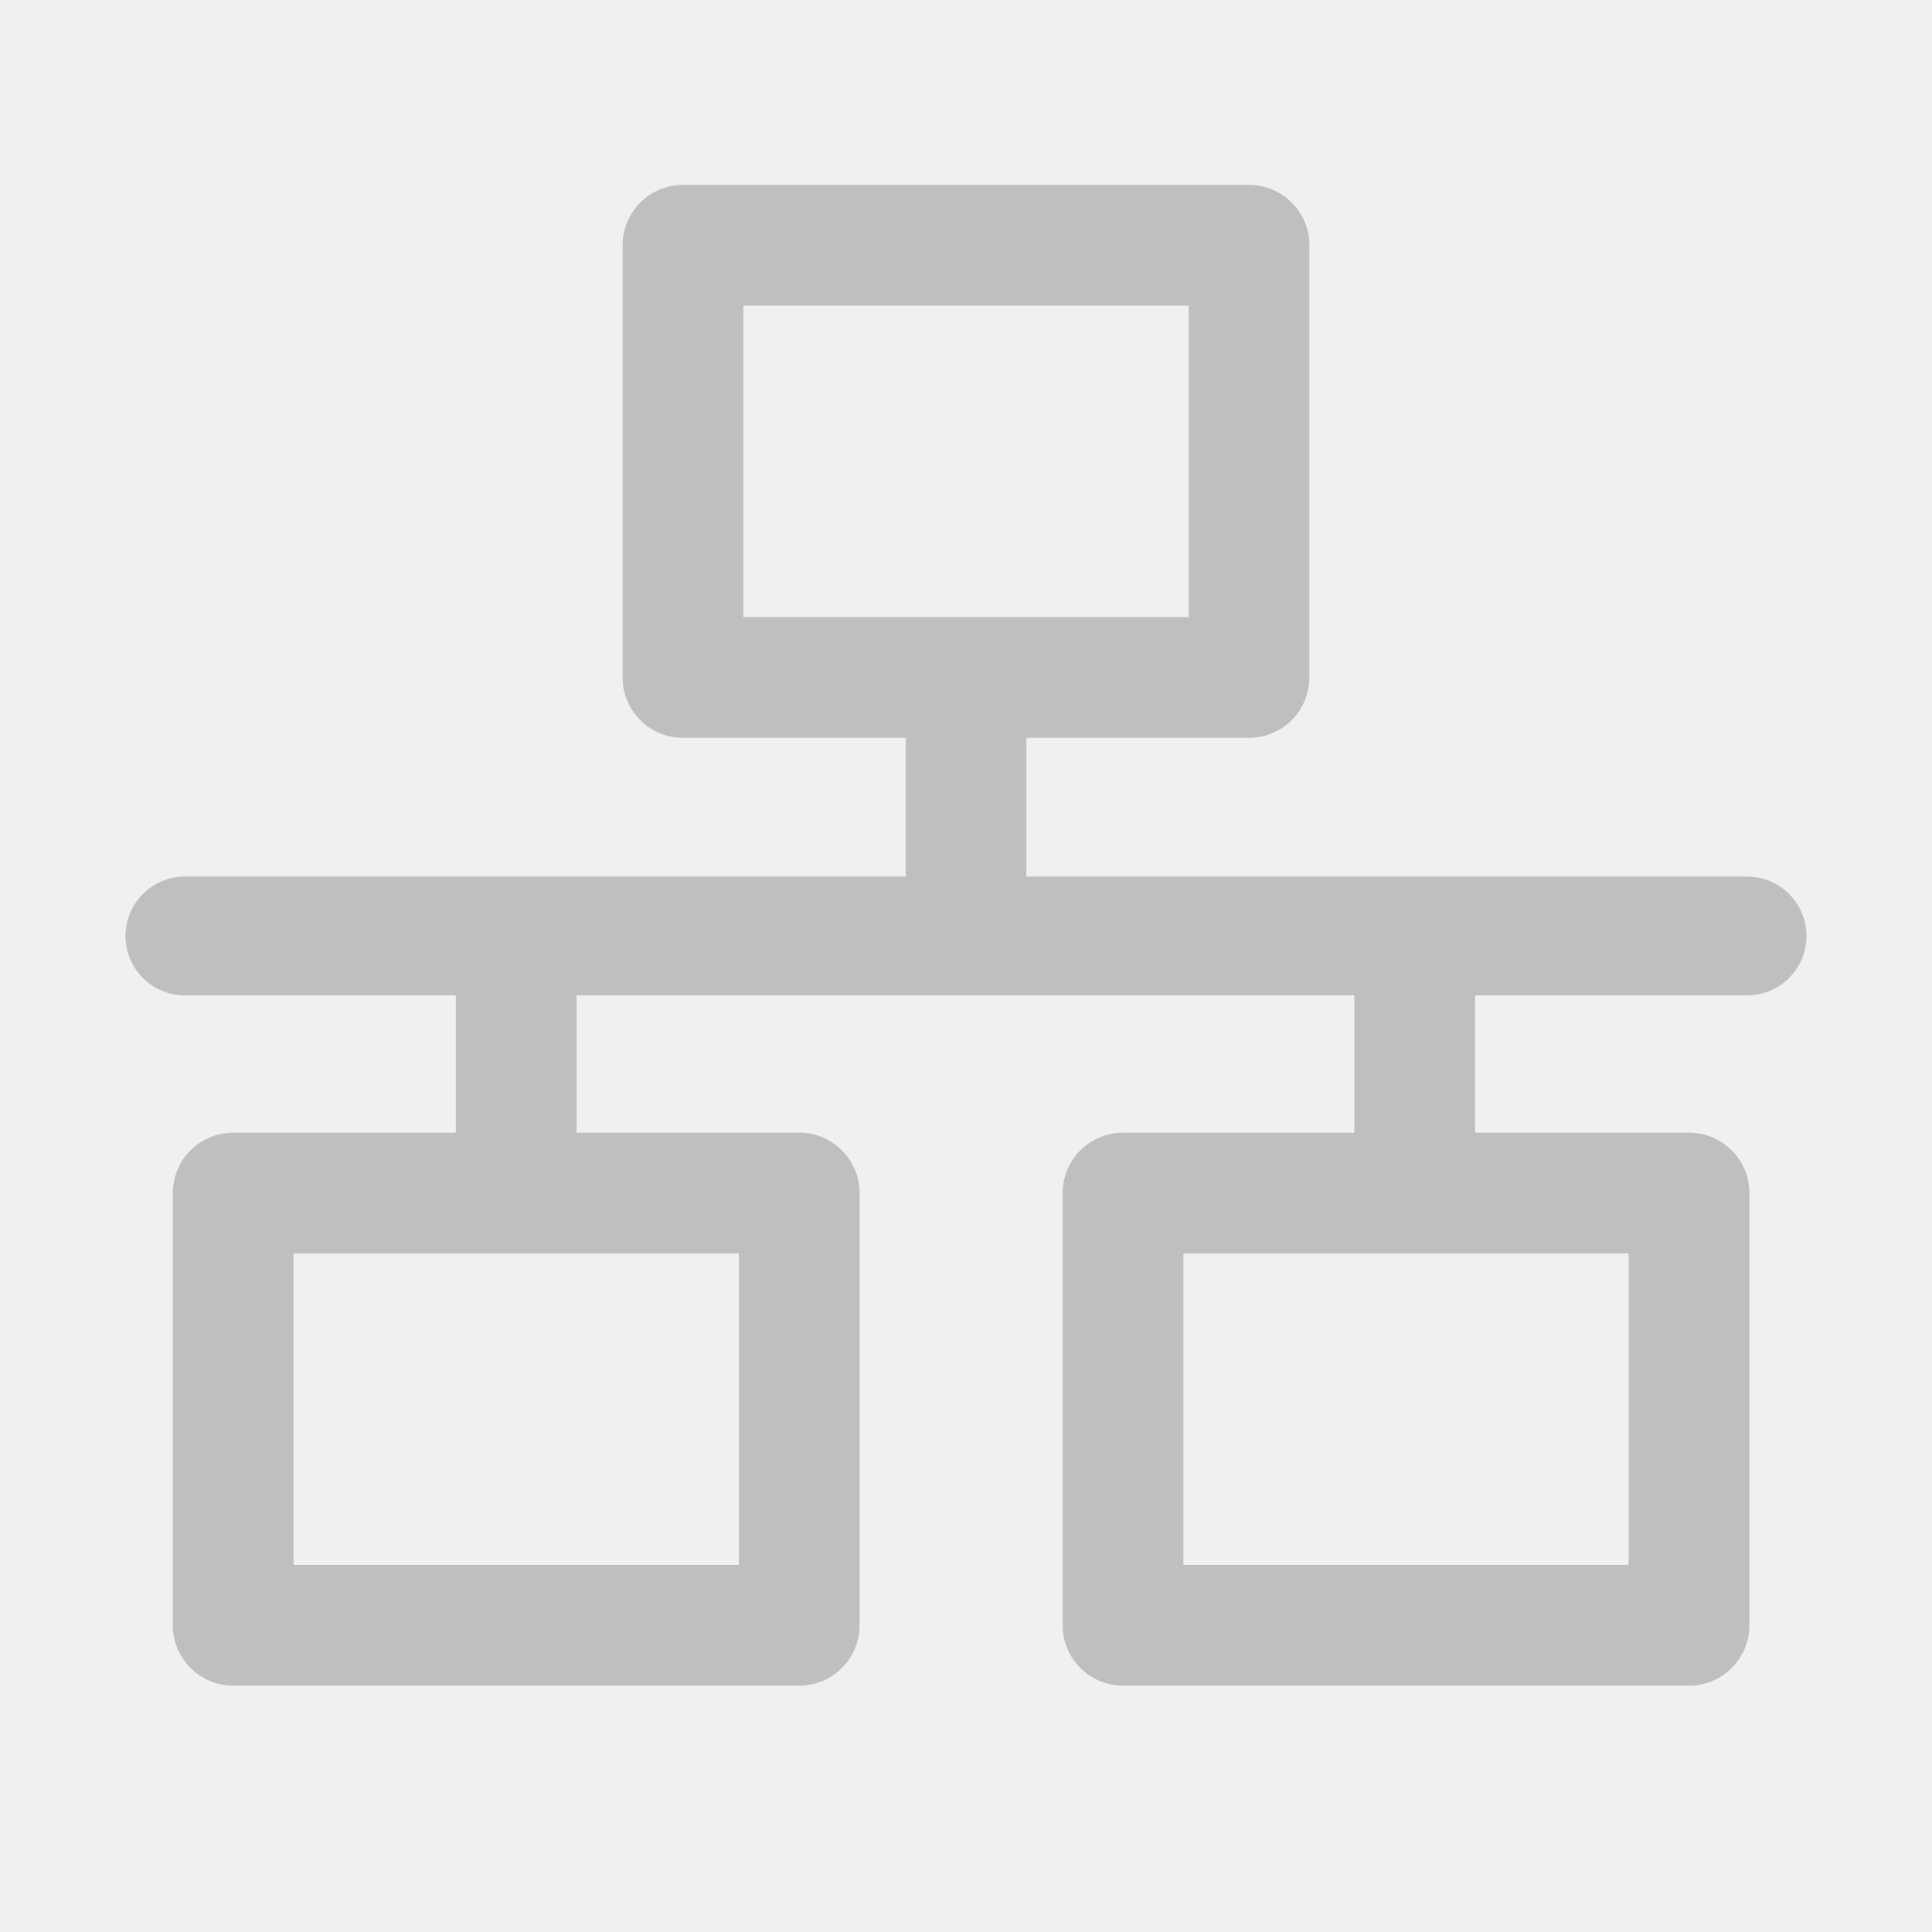
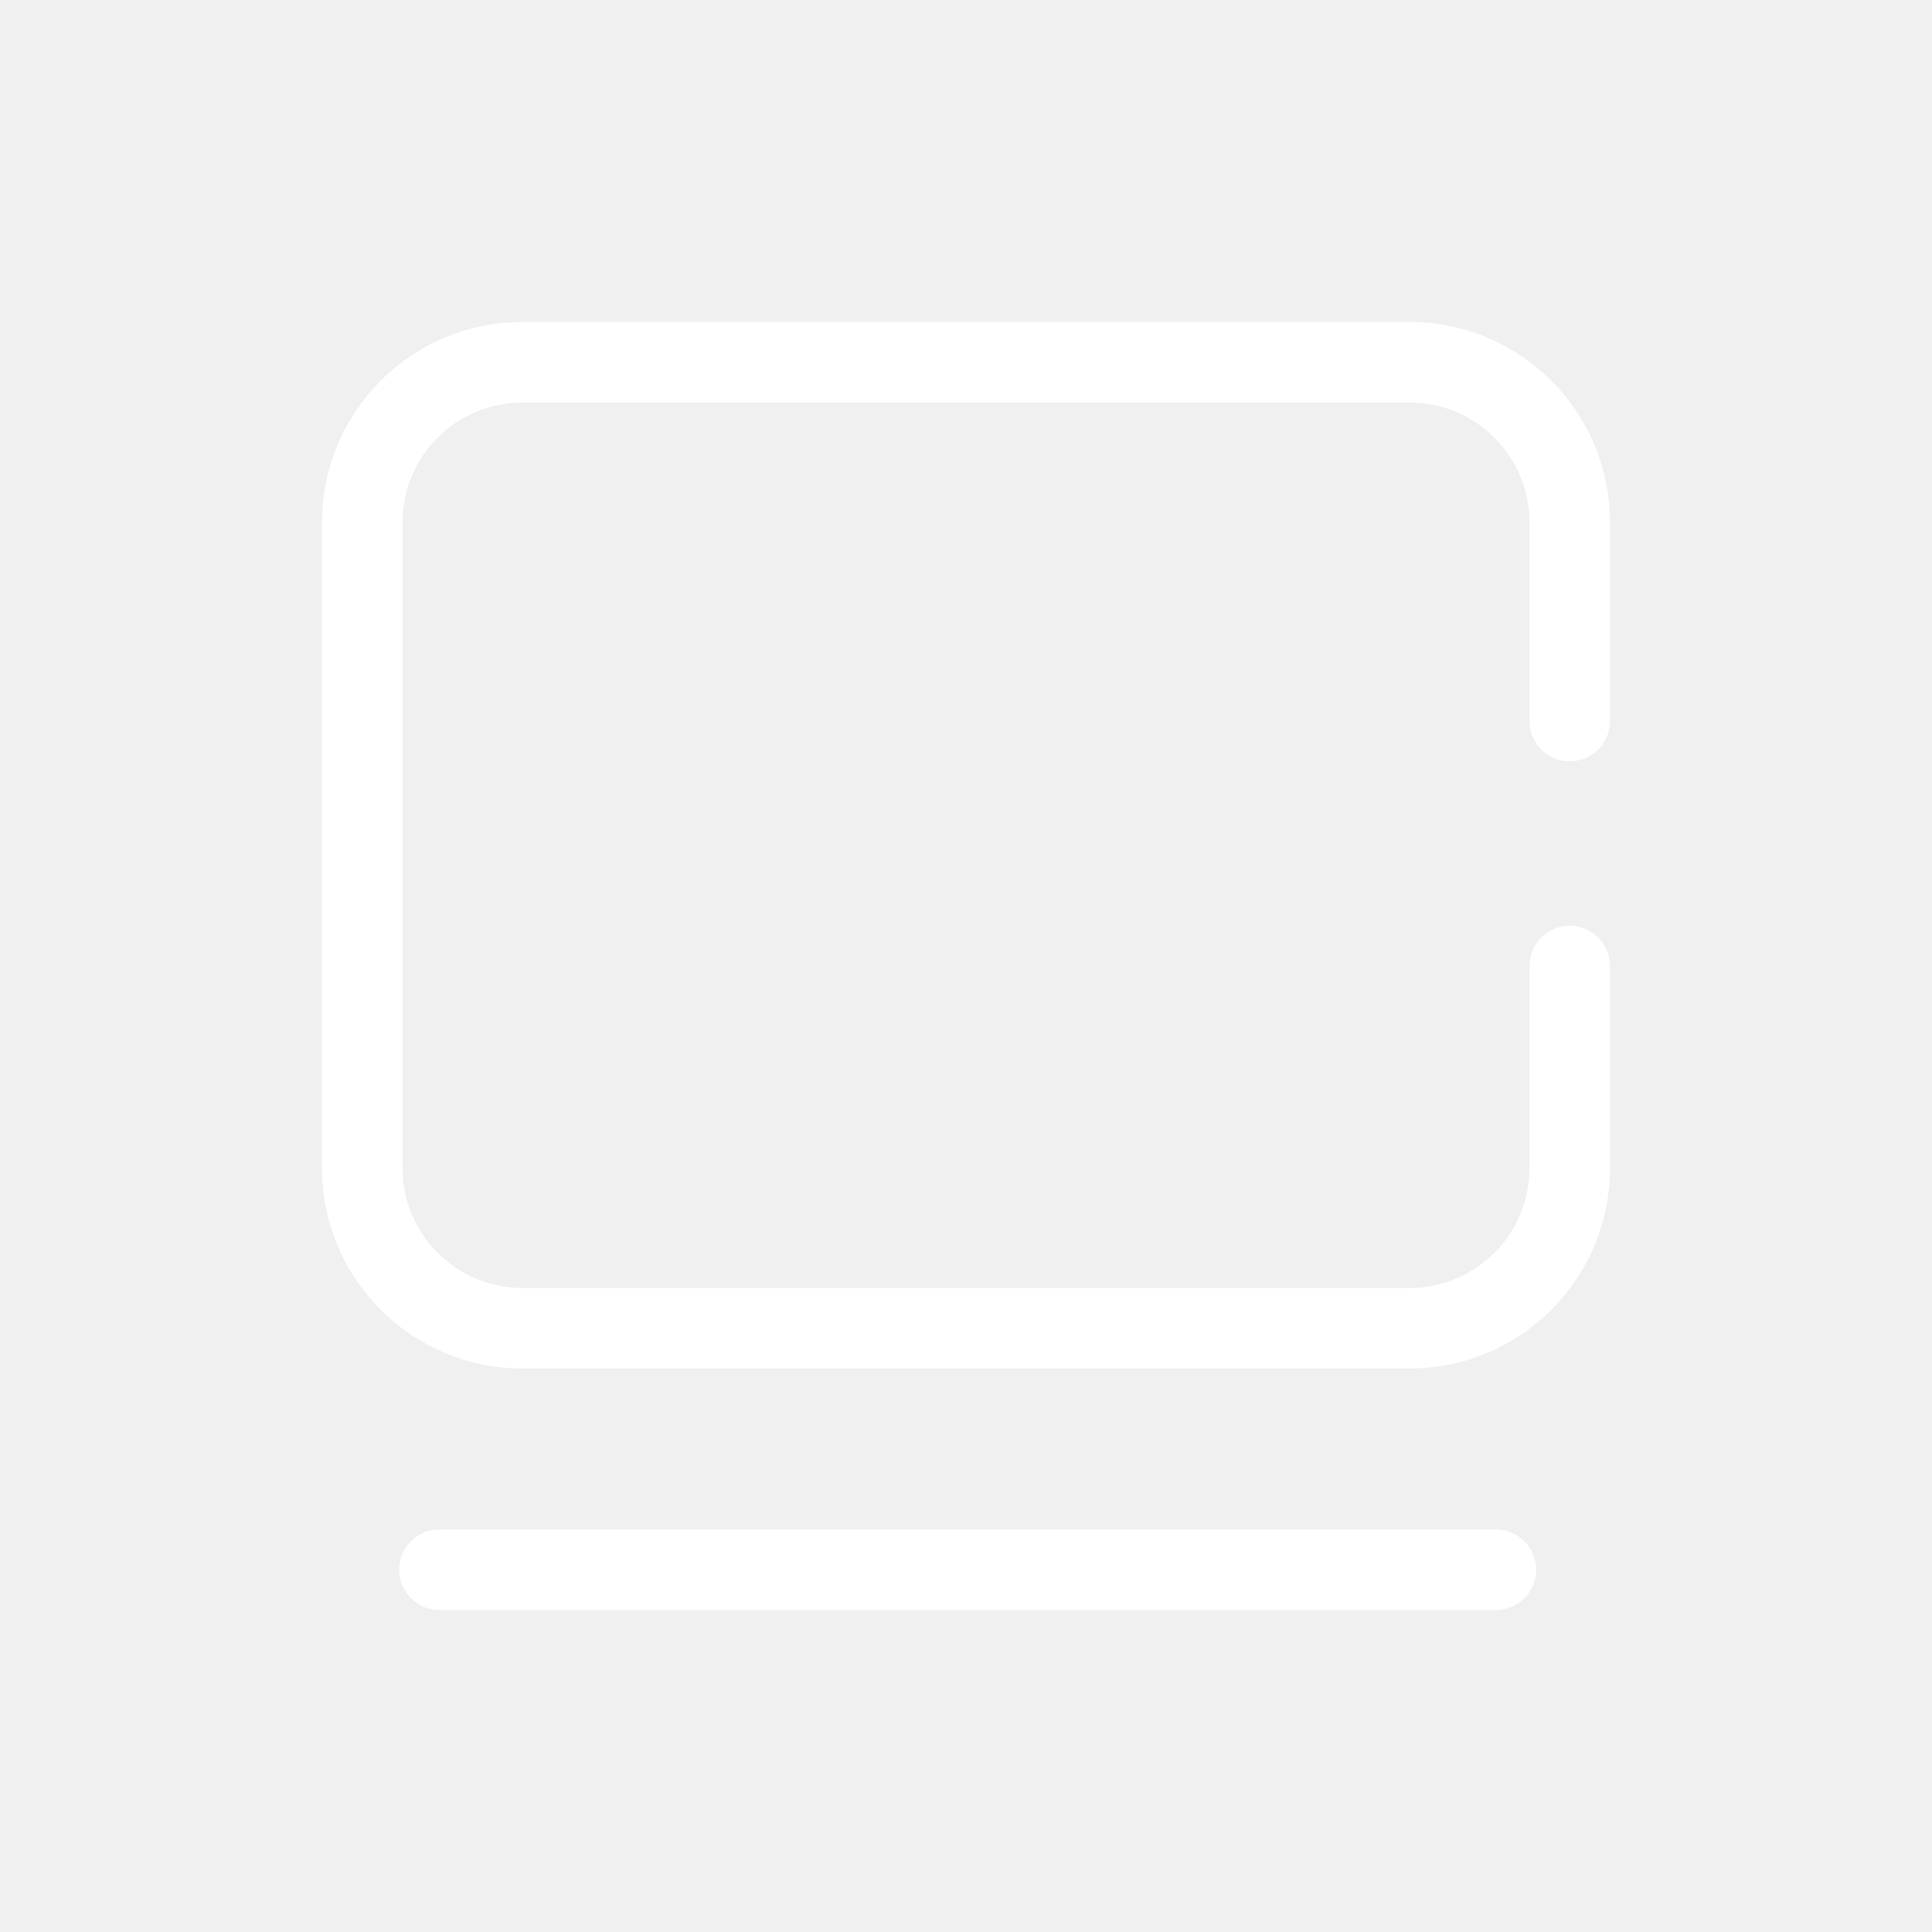
- <svg xmlns="http://www.w3.org/2000/svg" t="1562600824461" class="icon" viewBox="0 0 1024 1024" version="1.1" p-id="3188" width="200" height="200">
-   <defs>
-     <style type="text/css" />
-   </defs>
-   <path d="M926 527.563c17.384 0 31.476-14.092 31.476-31.476S943.384 464.612 926 464.612H544v-73.543h118c17.673 0 32-14.327 32-32V129.99c0-17.673-14.327-32-32-32H362c-17.673 0-32 14.327-32 32v229.078c0 17.673 14.327 32 32 32h118v73.543H98c-17.384 0-31.476 14.092-31.476 31.476S80.616 527.563 98 527.563h143.604v72.783h-118c-17.673 0-32 14.327-32 32v229.078c0 17.673 14.327 32 32 32h300c17.673 0 32-14.327 32-32V632.347c0-17.673-14.327-32-32-32h-118v-72.783h412.228v72.783h-122.61c-17.673 0-32 14.327-32 32v229.078c0 17.673 14.327 32 32 32h300c17.673 0 32-14.327 32-32V632.347c0-17.673-14.327-32-32-32h-113.39v-72.783H926zM394 161.99h236v165.078H394V161.99z m-2.396 667.435h-236V664.347h236v165.078z m471.618 0h-236V664.347h236v165.078z" fill="#bfbfbf" p-id="3189" />
+ <svg xmlns="http://www.w3.org/2000/svg" t="1571062731002" class="icon" viewBox="0 0 1024 1024" version="1.1" p-id="3669" width="128" height="128">
+   <path d="M832 403.499a21.333 21.333 0 0 0 21.333-21.333V276.736A106.24 106.24 0 0 0 747.136 170.667H276.864A106.24 106.24 0 0 0 170.667 276.736v342.528A106.24 106.24 0 0 0 276.864 725.333h470.272A106.24 106.24 0 0 0 853.333 619.264V512a21.333 21.333 0 0 0-42.667 0v107.264A63.573 63.573 0 0 1 747.136 682.667H276.864A63.573 63.573 0 0 1 213.333 619.264V276.736A63.573 63.573 0 0 1 276.864 213.333h470.272A63.573 63.573 0 0 1 810.667 276.736v105.429a21.333 21.333 0 0 0 21.333 21.333M792.875 810.667H232.875a21.333 21.333 0 0 0 0 42.667h560a21.333 21.333 0 0 0 0-42.667" p-id="3670" fill="#ffffff" />
</svg>
